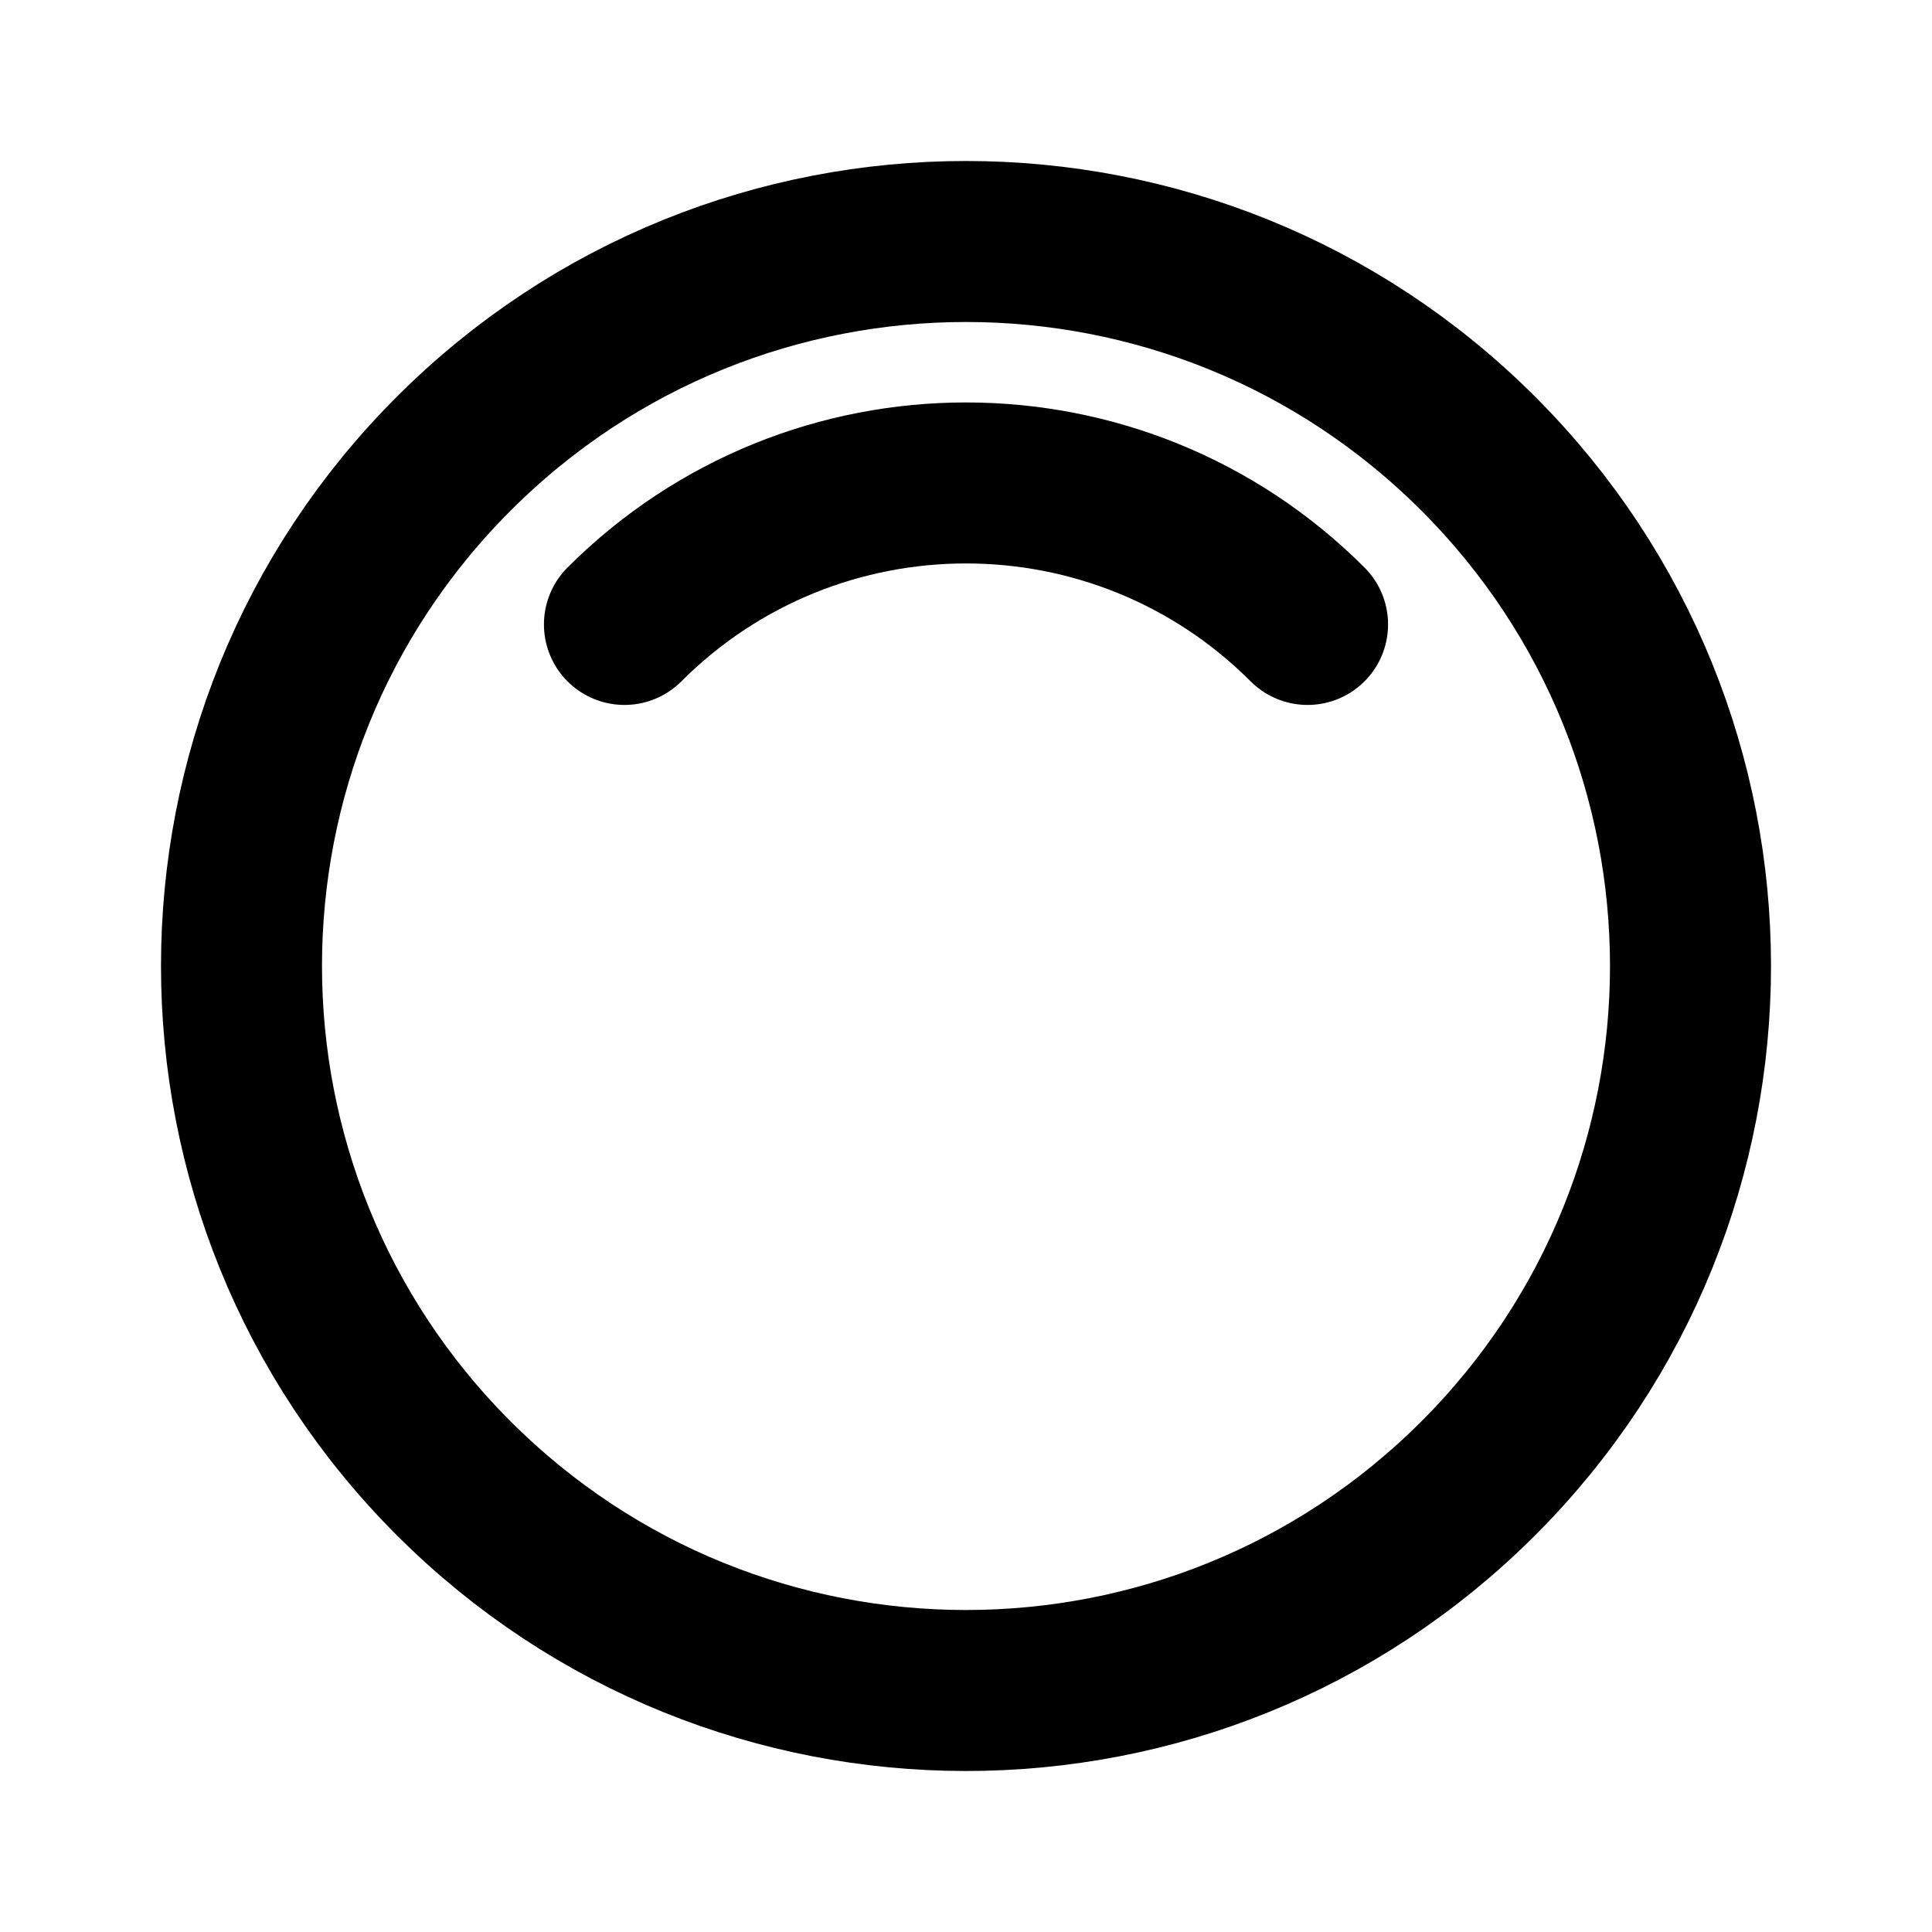
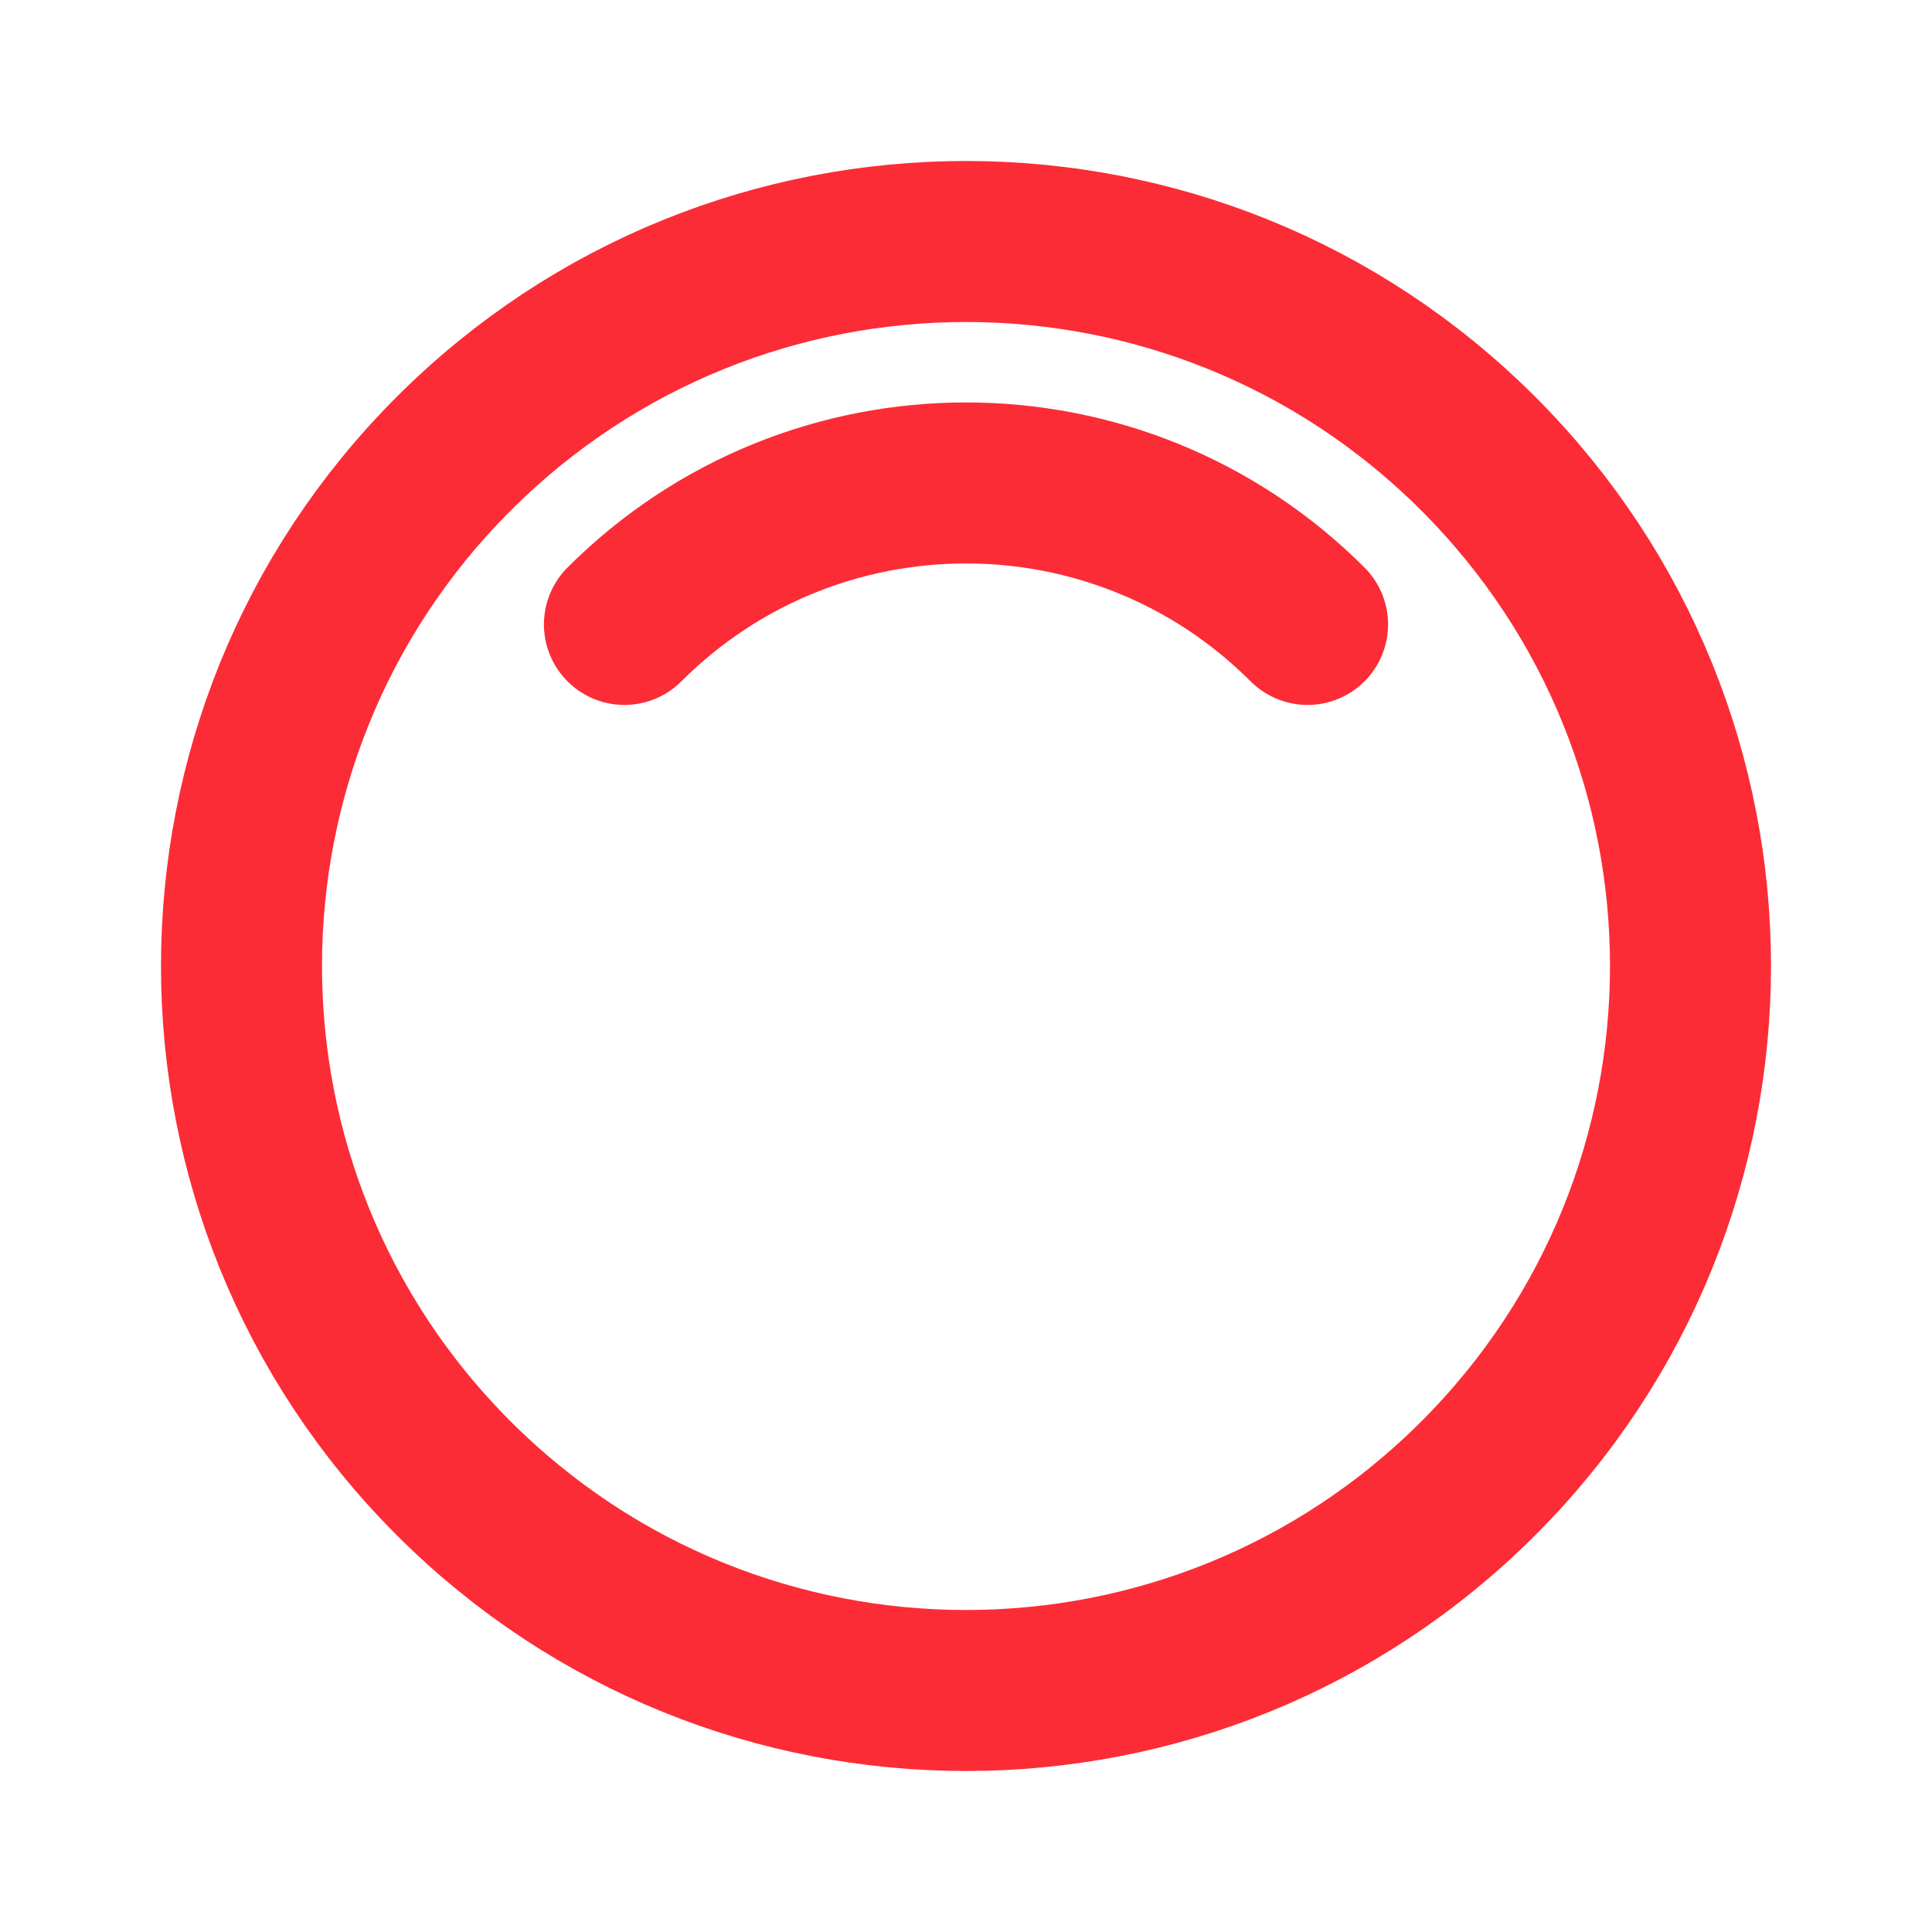
- <svg xmlns="http://www.w3.org/2000/svg" width="24" height="24" viewBox="0 0 24 24" fill="none" stroke="currentColor" stroke-width="2" stroke-linecap="round" stroke-linejoin="round" class="icon icon-tabler icons-tabler-outline icon-tabler-inner-shadow-top">
+ <svg xmlns="http://www.w3.org/2000/svg" width="24" height="24" viewBox="0 0 24 24" fill="none" stroke="#fb2c36" stroke-width="2" stroke-linecap="round" stroke-linejoin="round" class="icon icon-tabler icons-tabler-outline icon-tabler-inner-shadow-top">
  <path stroke="none" d="M0 0h24v24H0z" fill="none" />
  <path d="M5.636 5.636a9 9 0 1 0 12.728 12.728a9 9 0 0 0 -12.728 -12.728z" />
  <path d="M16.243 7.757a6 6 0 0 0 -8.486 0" />
</svg>
